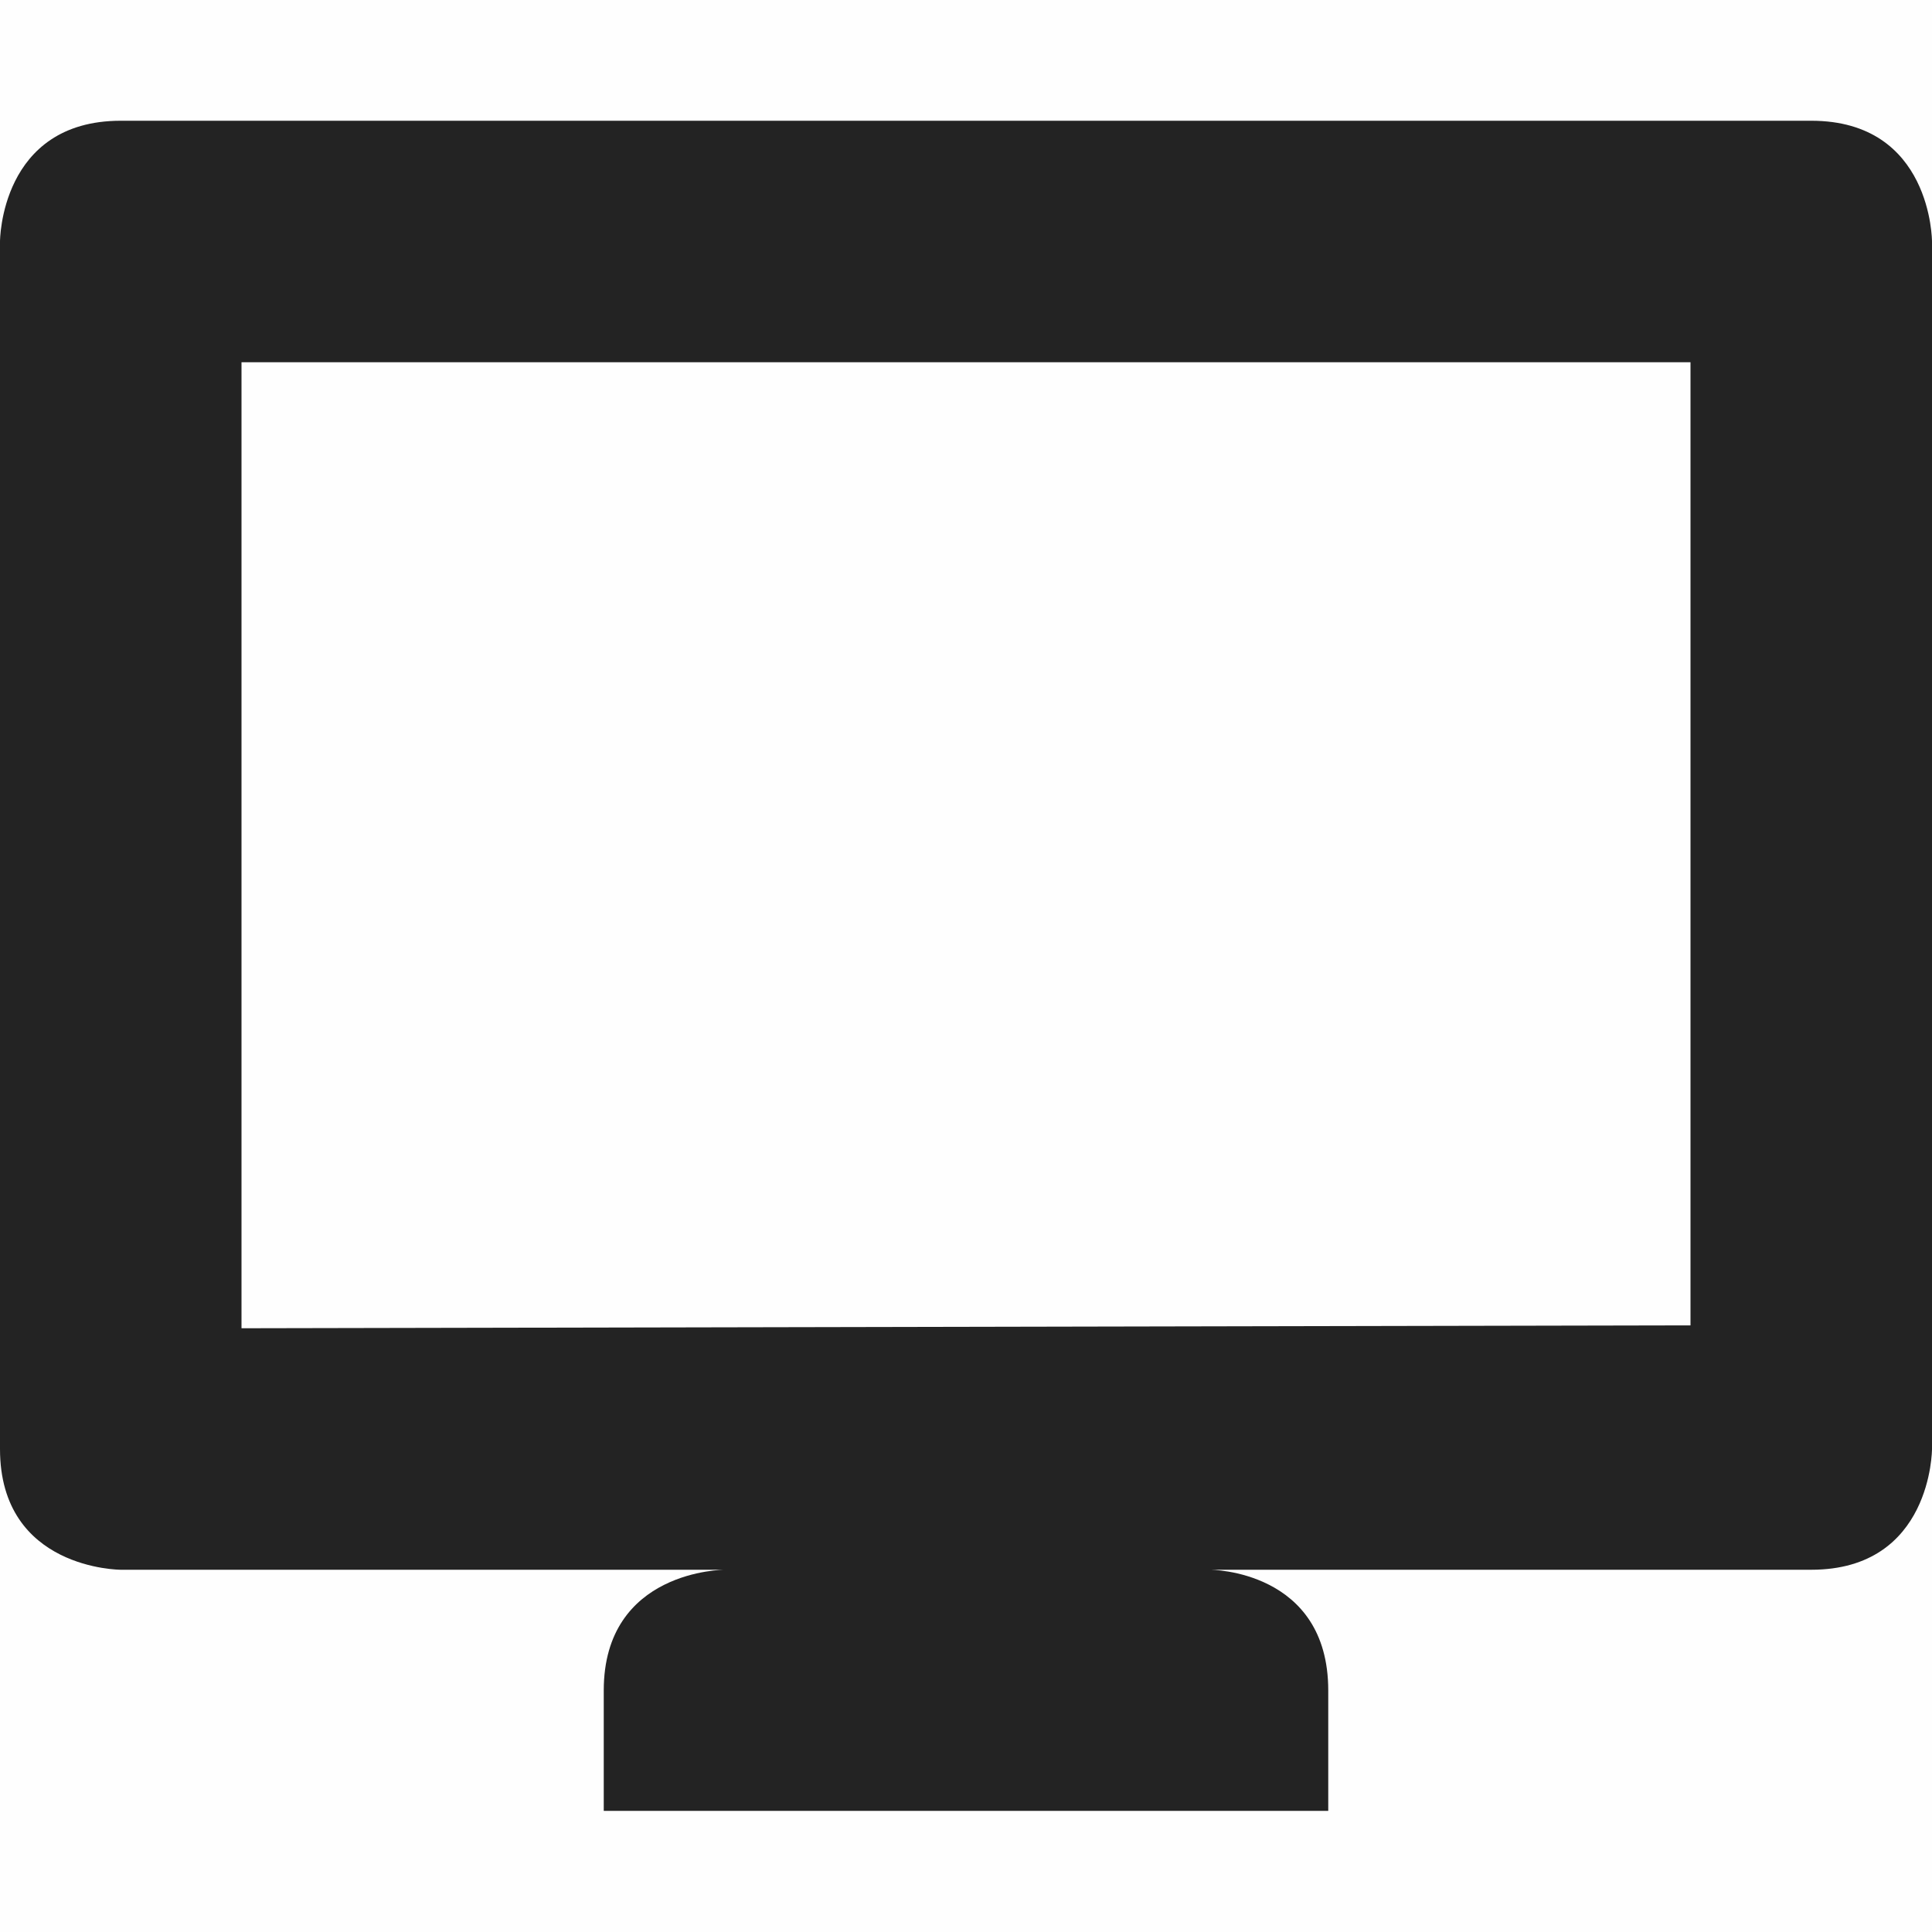
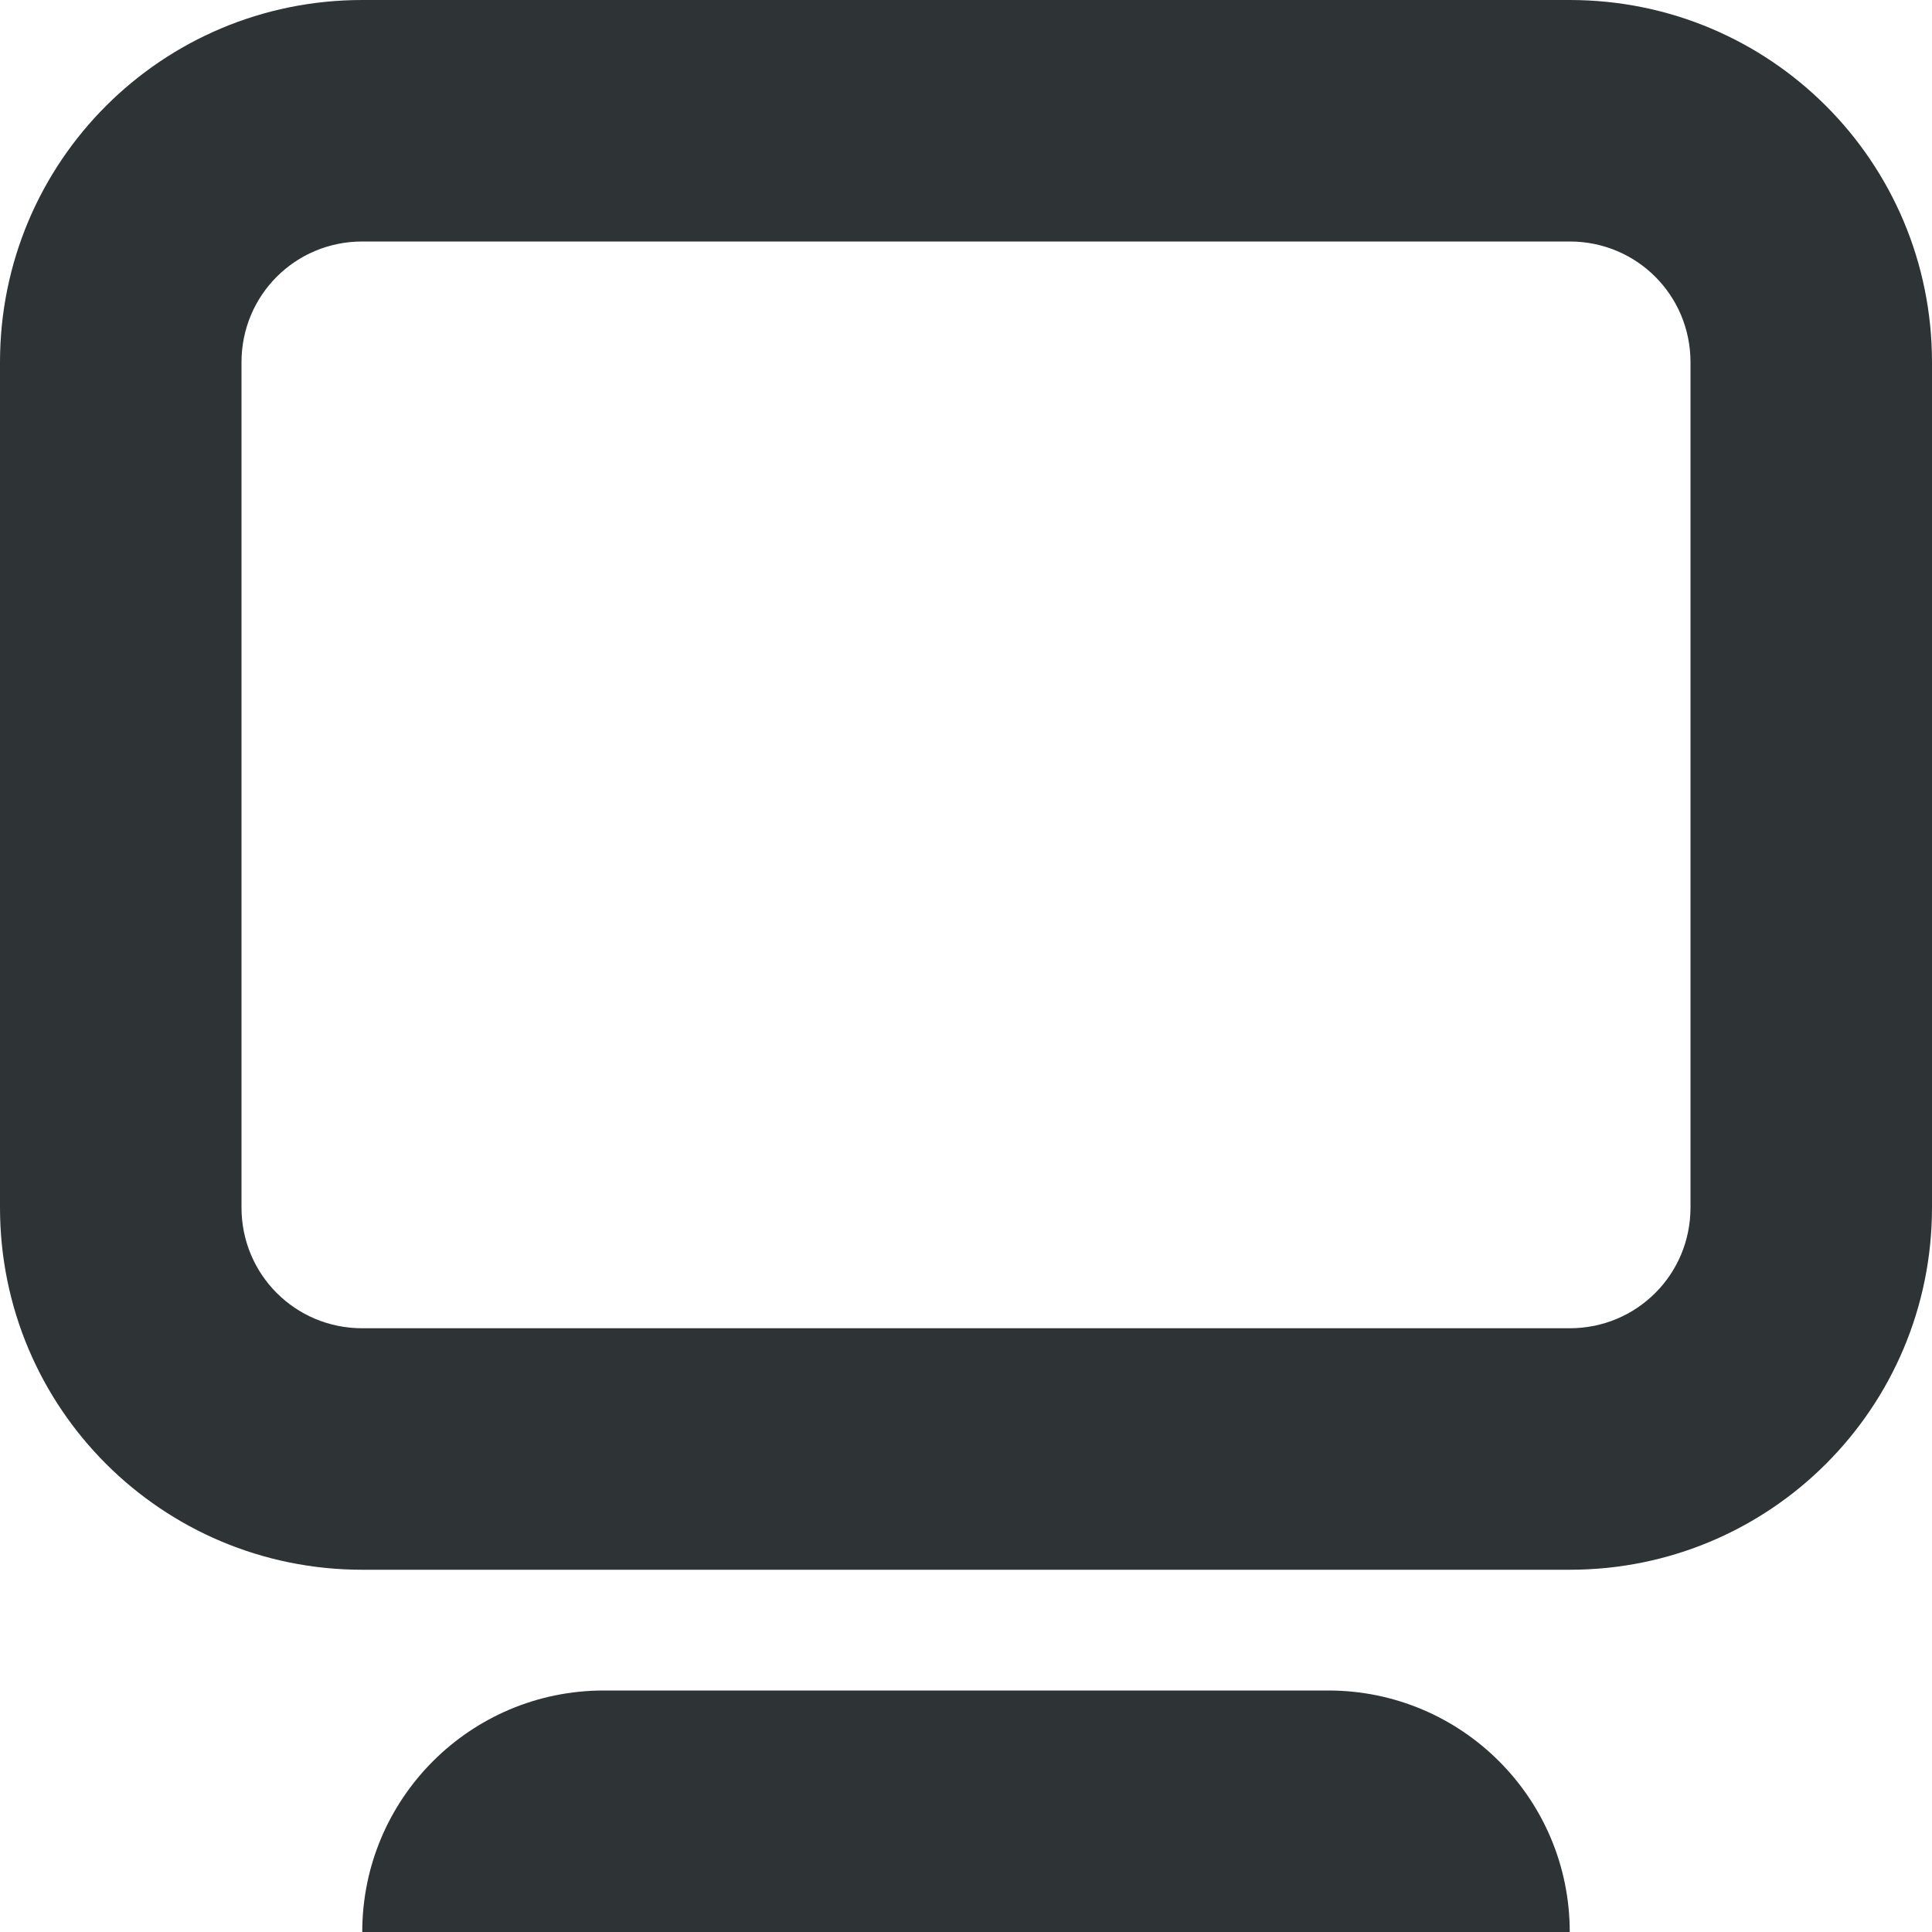
- <svg xmlns="http://www.w3.org/2000/svg" enable-background="new" viewBox="0 0 16 16">
-   <defs>
+ <svg xmlns="http://www.w3.org/2000/svg" enable-background="new" viewBox="0 0 16 16" version="1.1" id="svg27946">
+   <defs id="defs27938">
    <filter color-interpolation-filters="sRGB" height="1" id="a" width="1" x="0" y="0">
-       <feBlend in2="BackgroundImage" mode="darken" />
+       <feBlend in2="BackgroundImage" mode="darken" id="feBlend27935" />
    </filter>
  </defs>
-   <g filter="url(#a)" transform="translate(-281 247)">
-     <path color="#bebebe" d="M297-247h-16v16h16z" enable-background="accumulate" fill="gray" fill-opacity=".01" />
-     <path d="M296-246c1 0 1 1 1 1v10s0 1-1 1h-14s-1 0-1-1v-10s0-1 1-1zm-1 2h-12v8l12-.024zm-3 11v.997h-6V-233c0-1 1-1 1-1h4.022s.978 0 .978 1z" fill="#232323" />
-   </g>
+   <path d="M 3,0 C 1.34,0 -4.5e-8,1.34 -4.5e-8,3 V 10 C -4.5e-8,11.66 1.34,13 3,13 h 10 c 1.66,0 3,-1.34 3,-3 V 3 C 16,1.34 14.66,0 13,0 Z m 0,2 h 10 c 0.555,0 1,0.445 1,1 V 10 C 14,10.555 13.555,11 13,11 H 3 C 2.445,11 2,10.555 2,10 V 3 C 2,2.445 2.445,2 3,2 Z M 5,14 c -1.105,0 -2,0.895 -2,2 h 10 c 0,-1.105 -0.895,-2 -2,-2 z m 0,0" fill="#2e3436" id="path29911" />
</svg>
